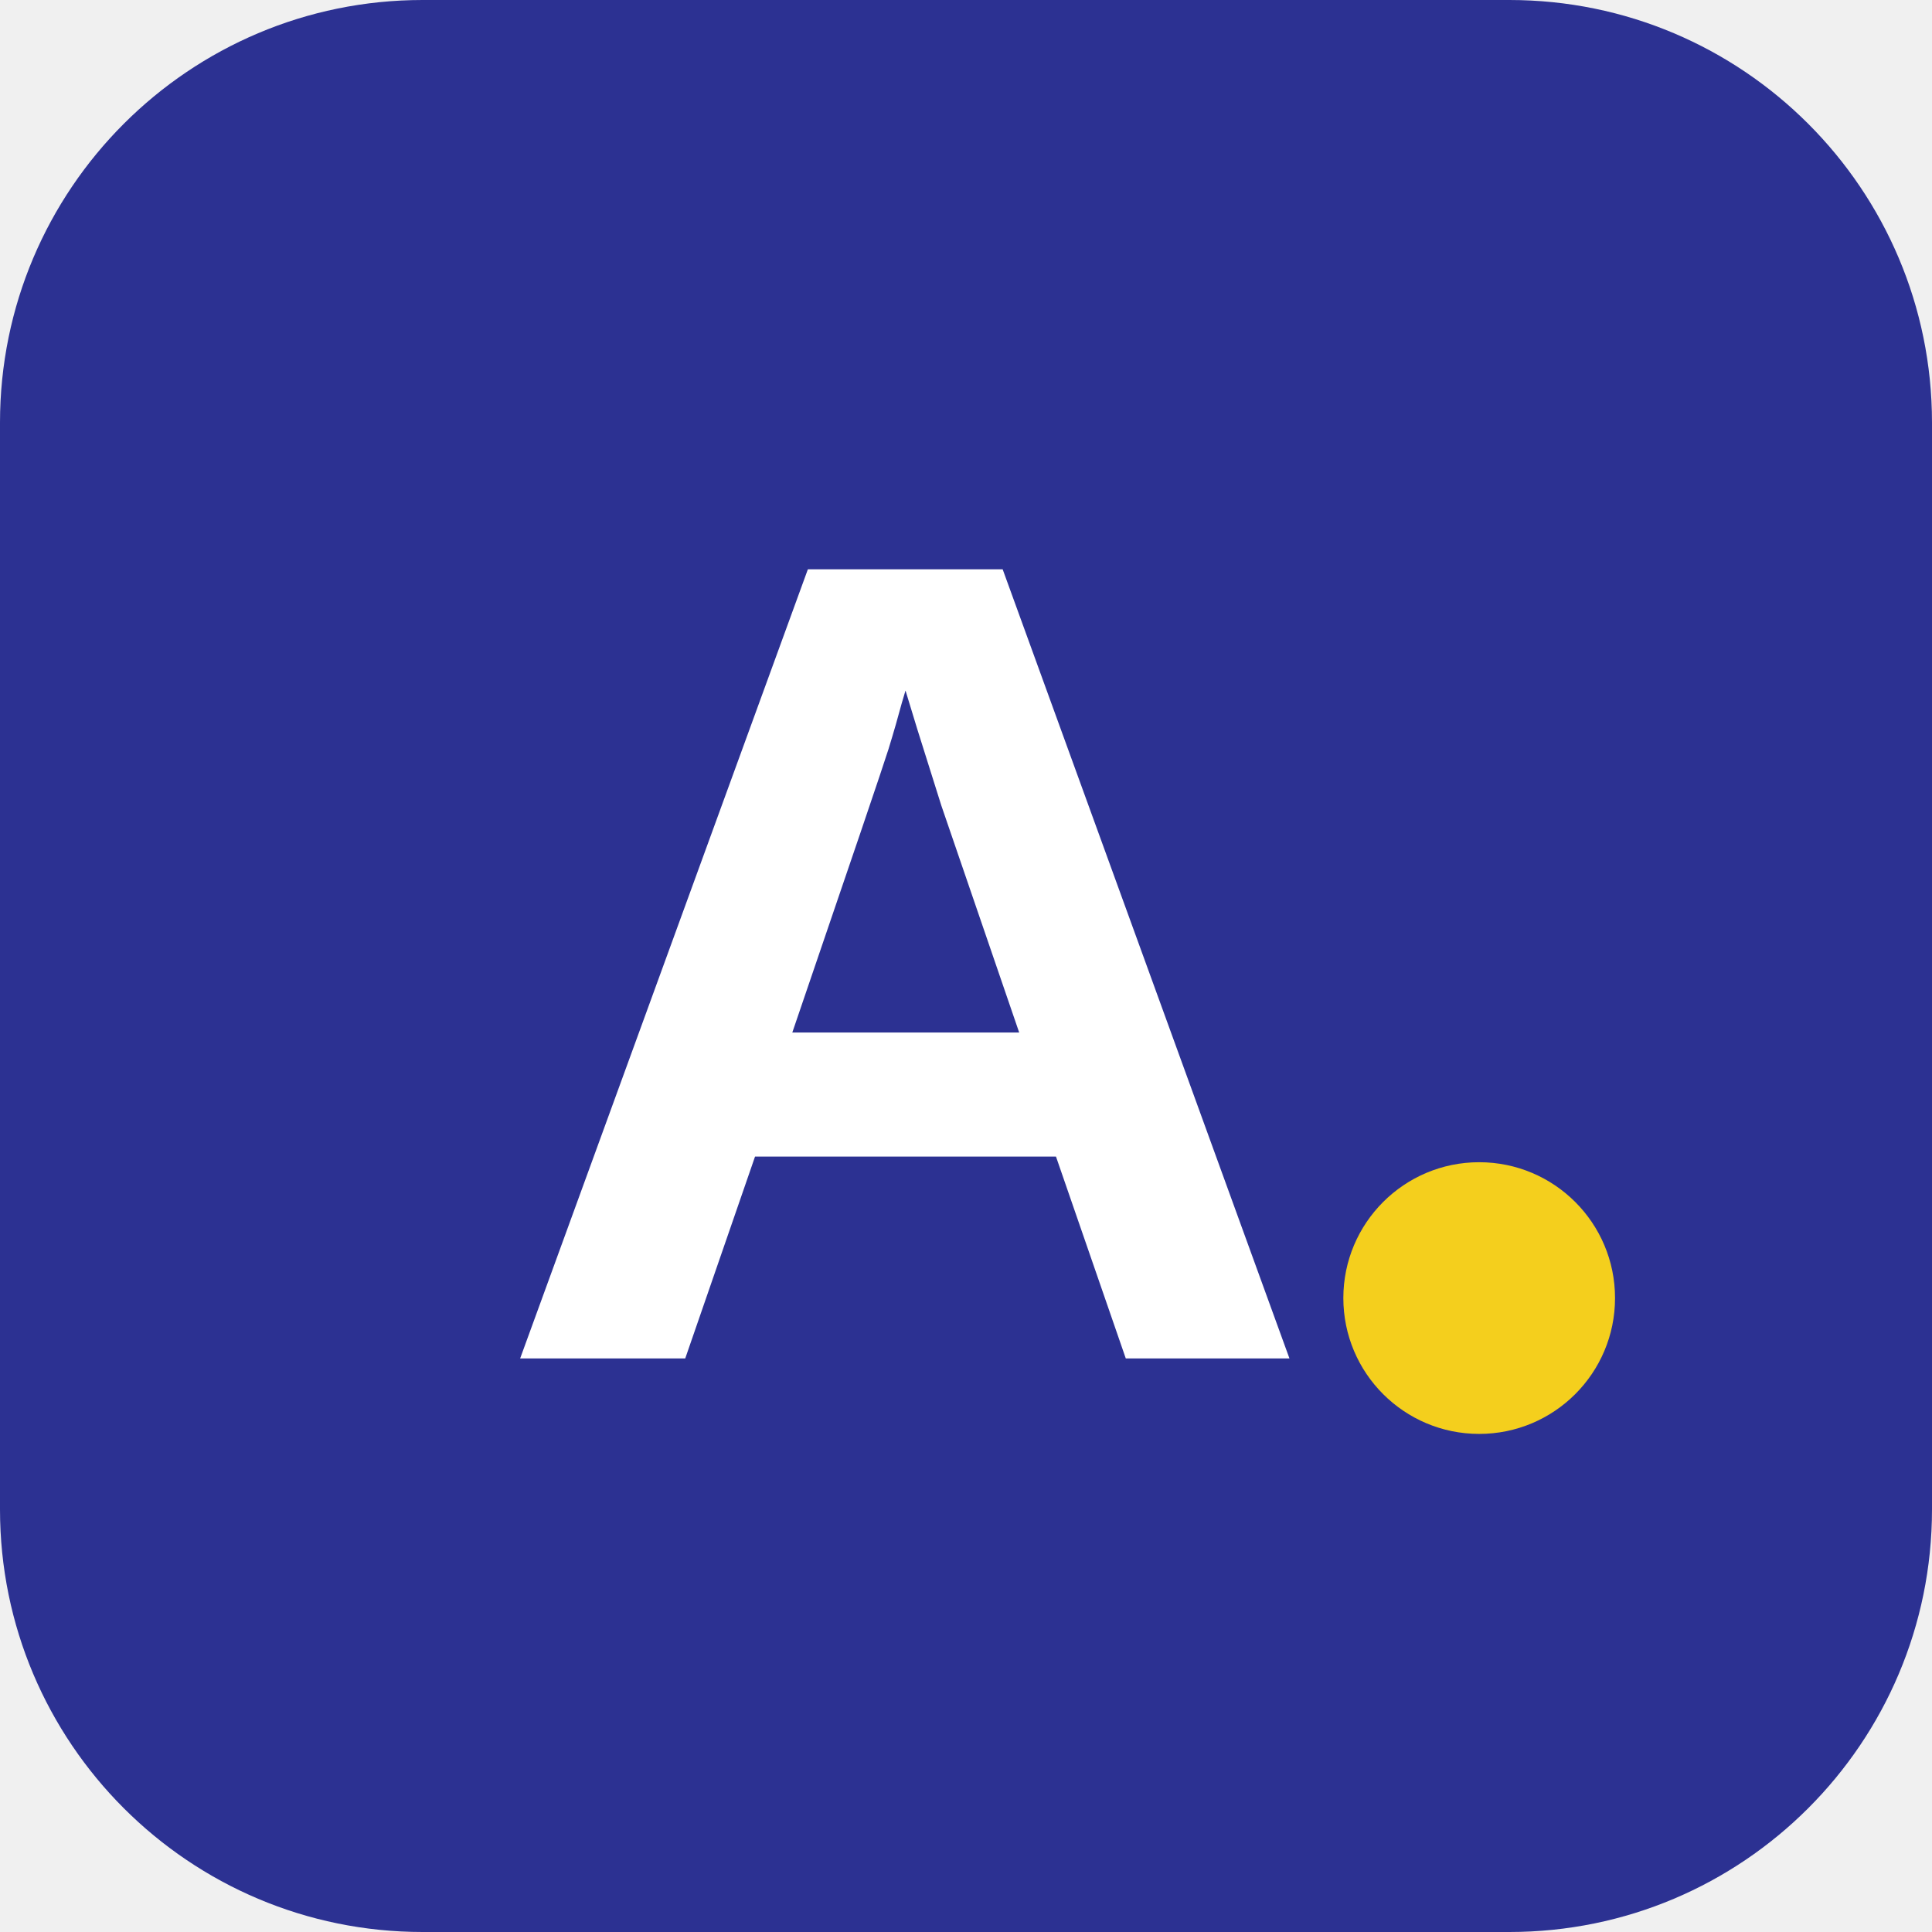
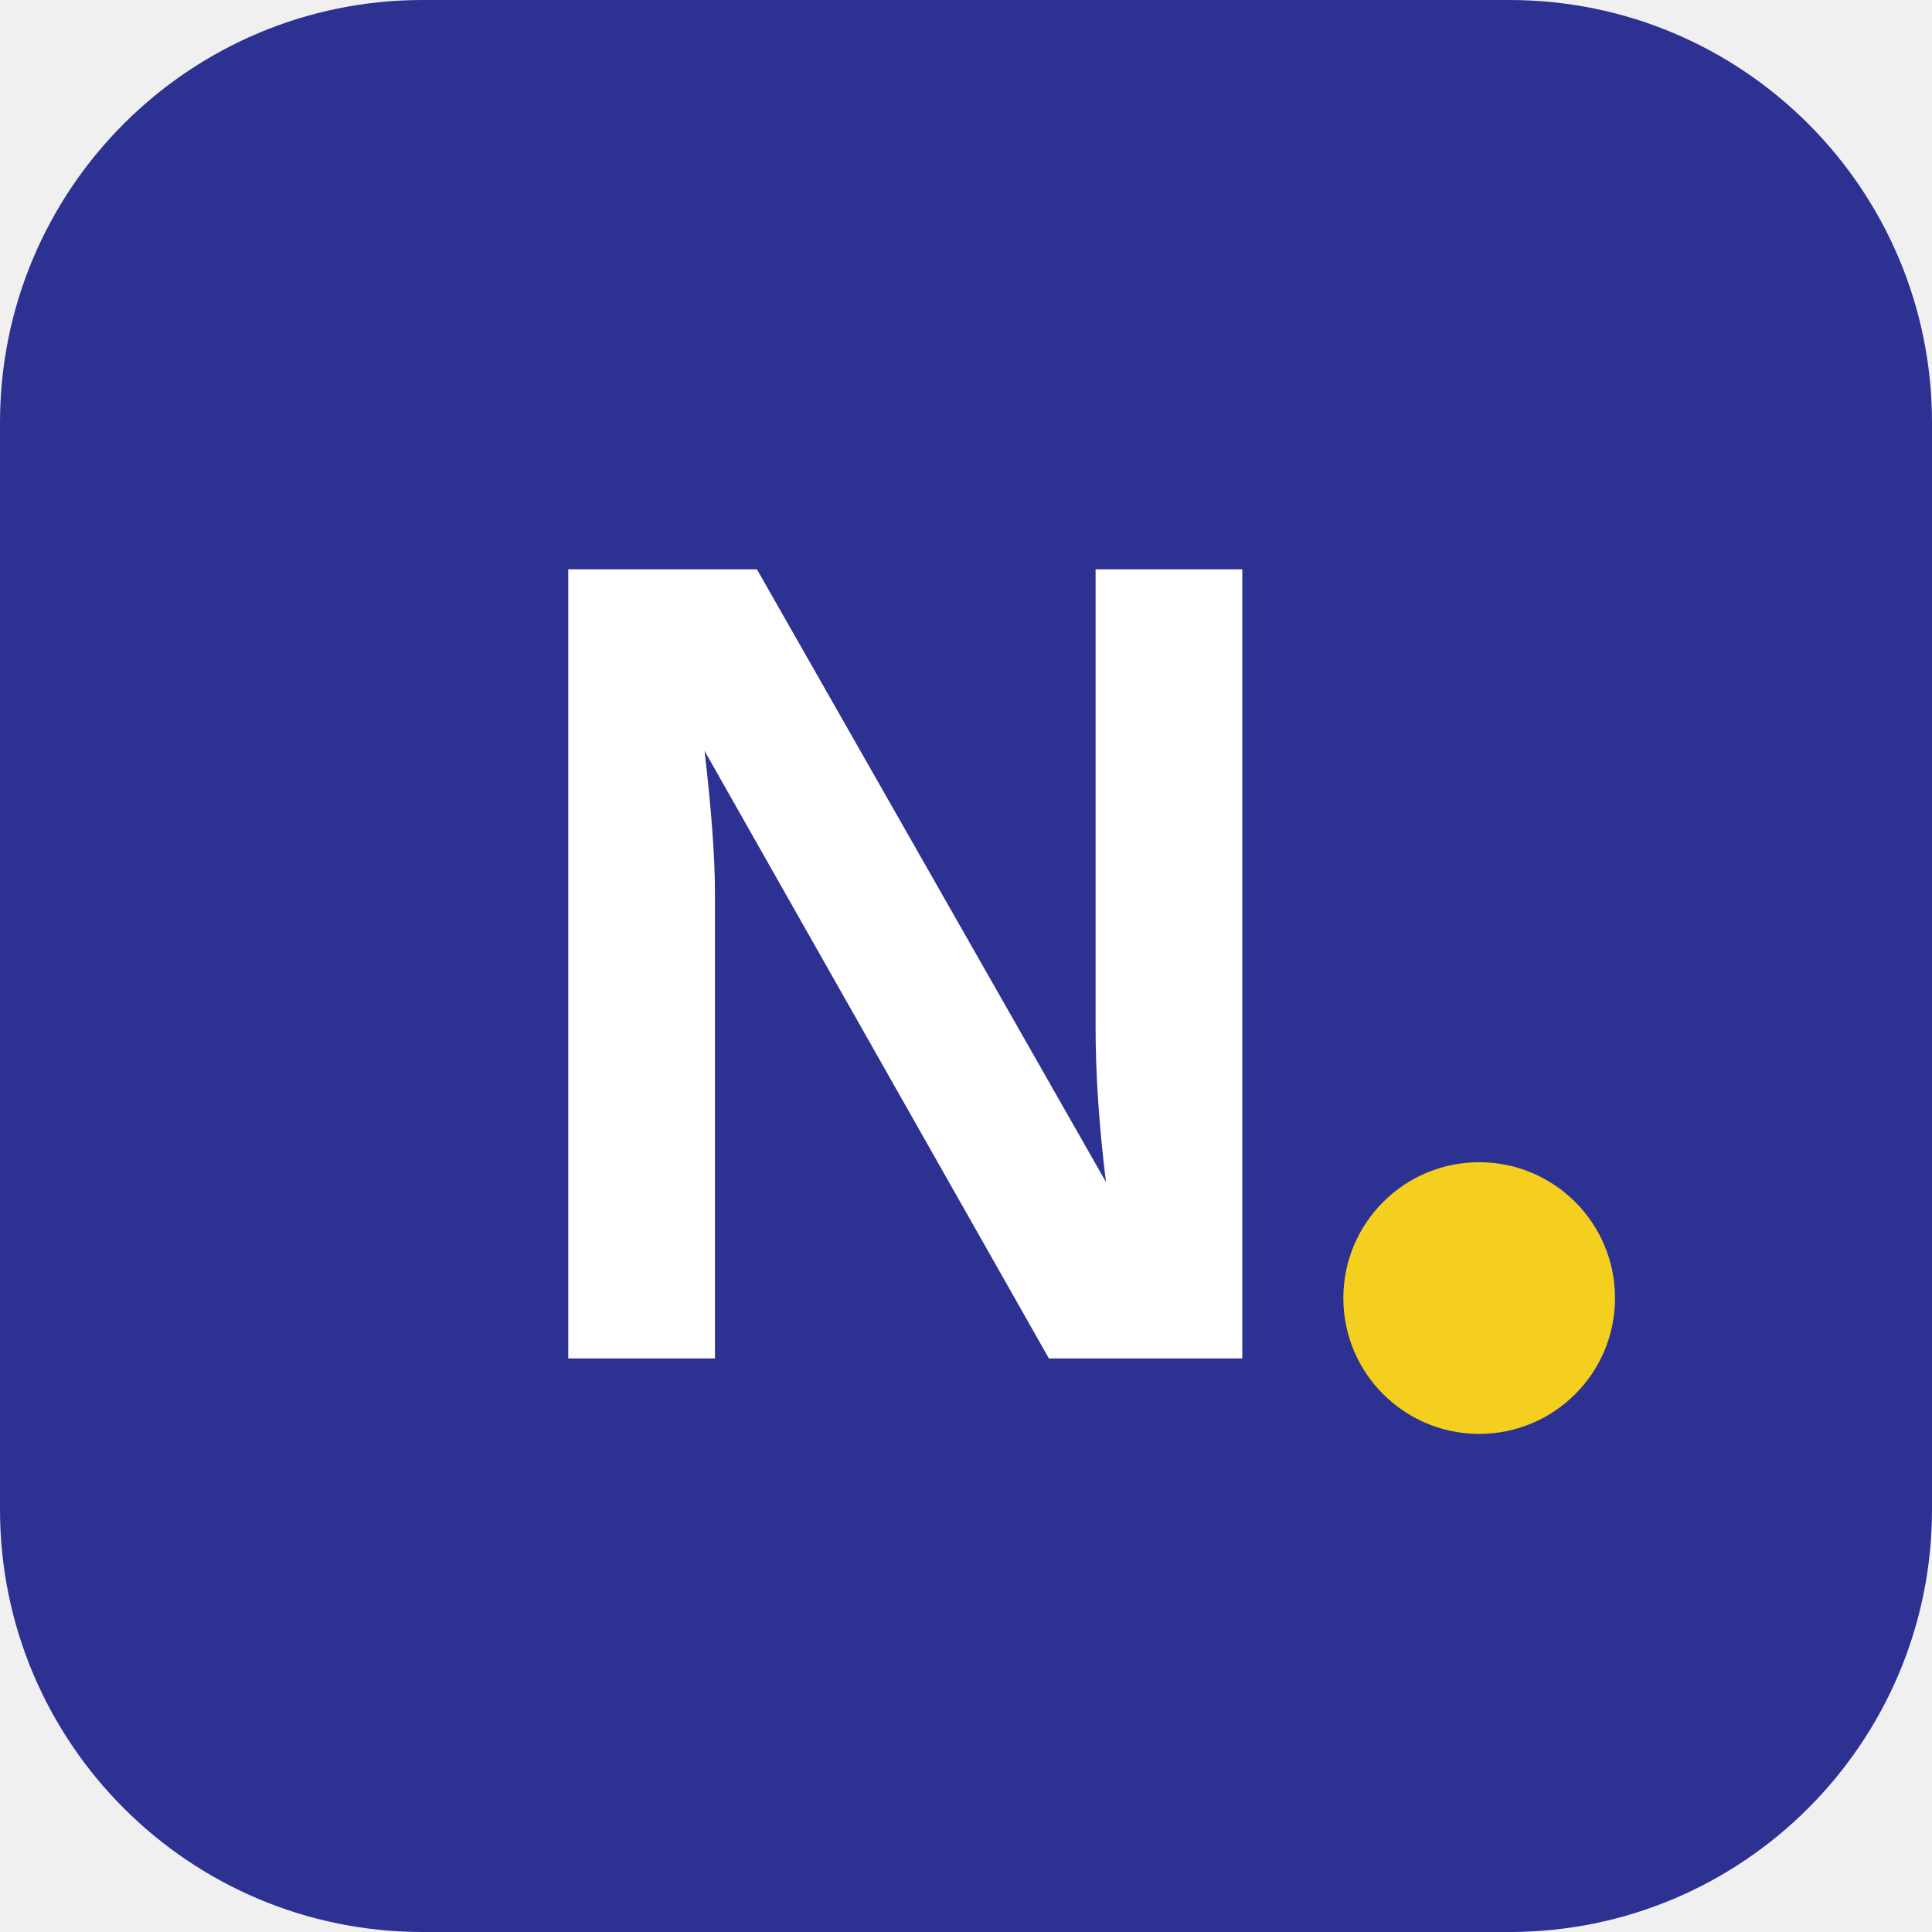
<svg xmlns="http://www.w3.org/2000/svg" viewBox="0 0 64 64">
  <rect width="64" height="64" rx="14" fill="#2c3192" />
-   <text x="30" y="45" text-anchor="middle" font-family="Arial,sans-serif" font-weight="800" font-size="38" fill="#fff">A</text>
+   <text x="30" y="45" text-anchor="middle" font-family="Arial,sans-serif" font-weight="800" font-size="38" fill="#fff">N</text>
  <circle cx="49" cy="43" r="4.5" fill="#f4cf1d" />
</svg>
